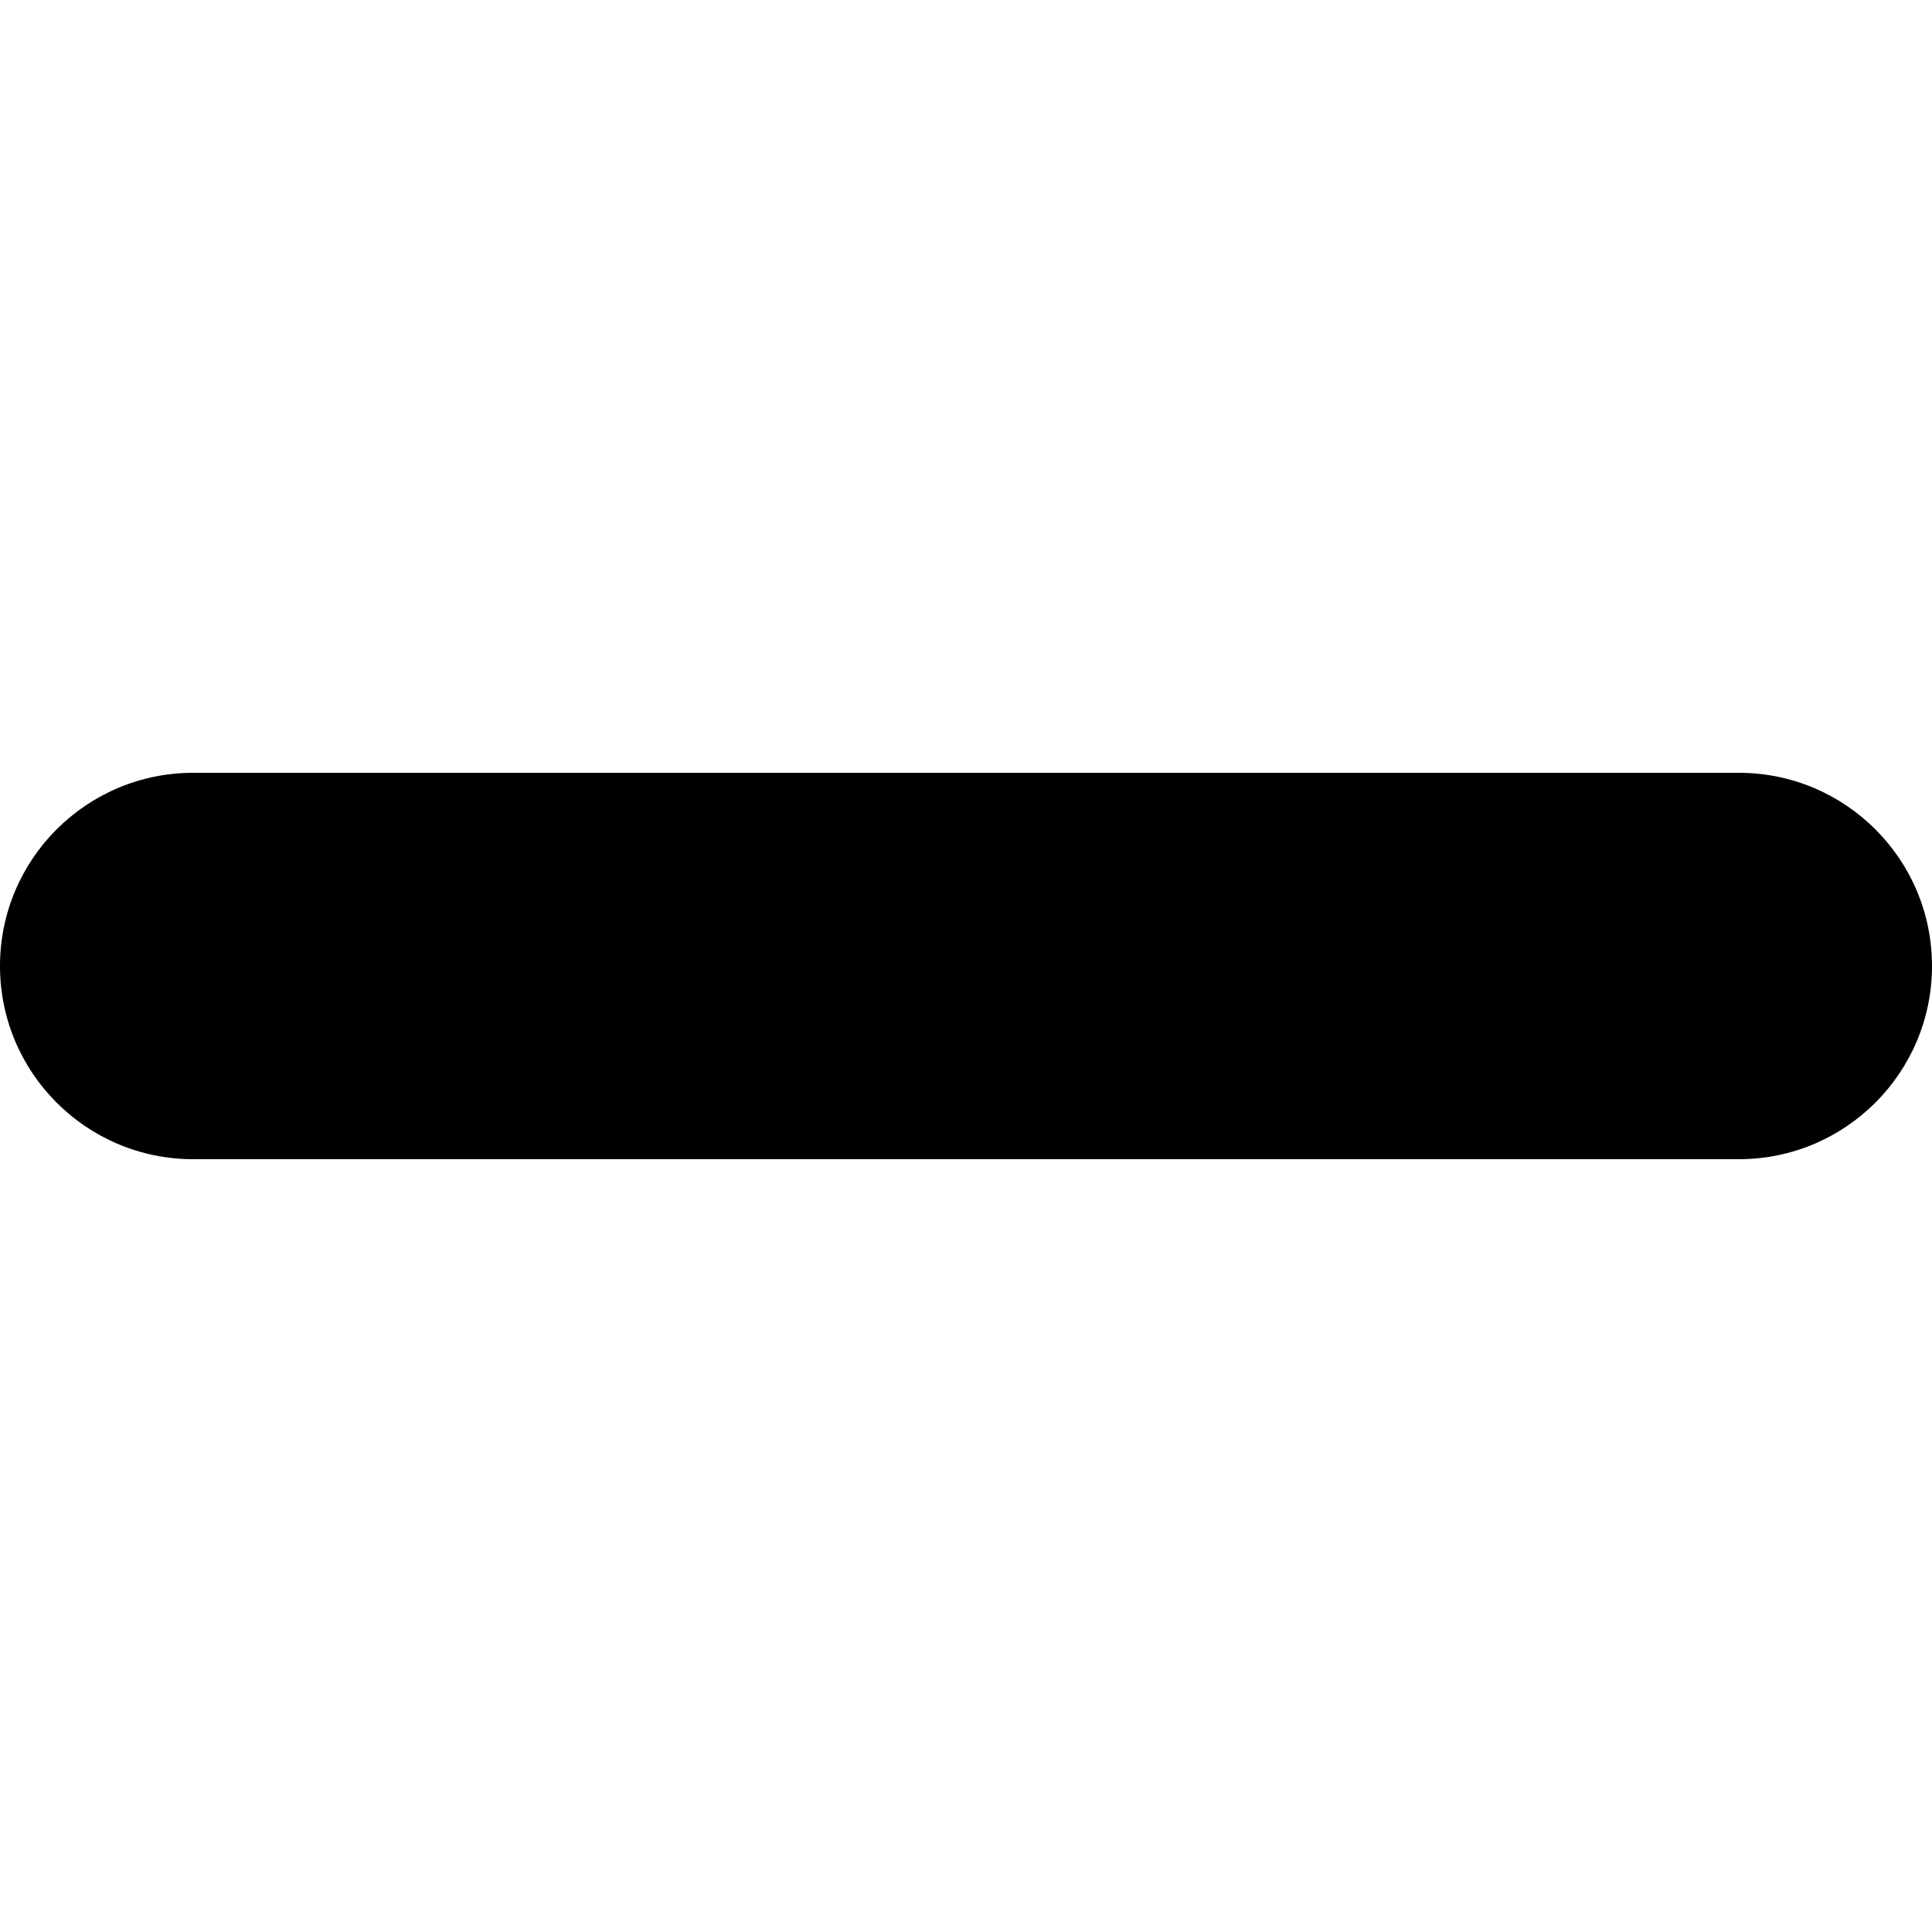
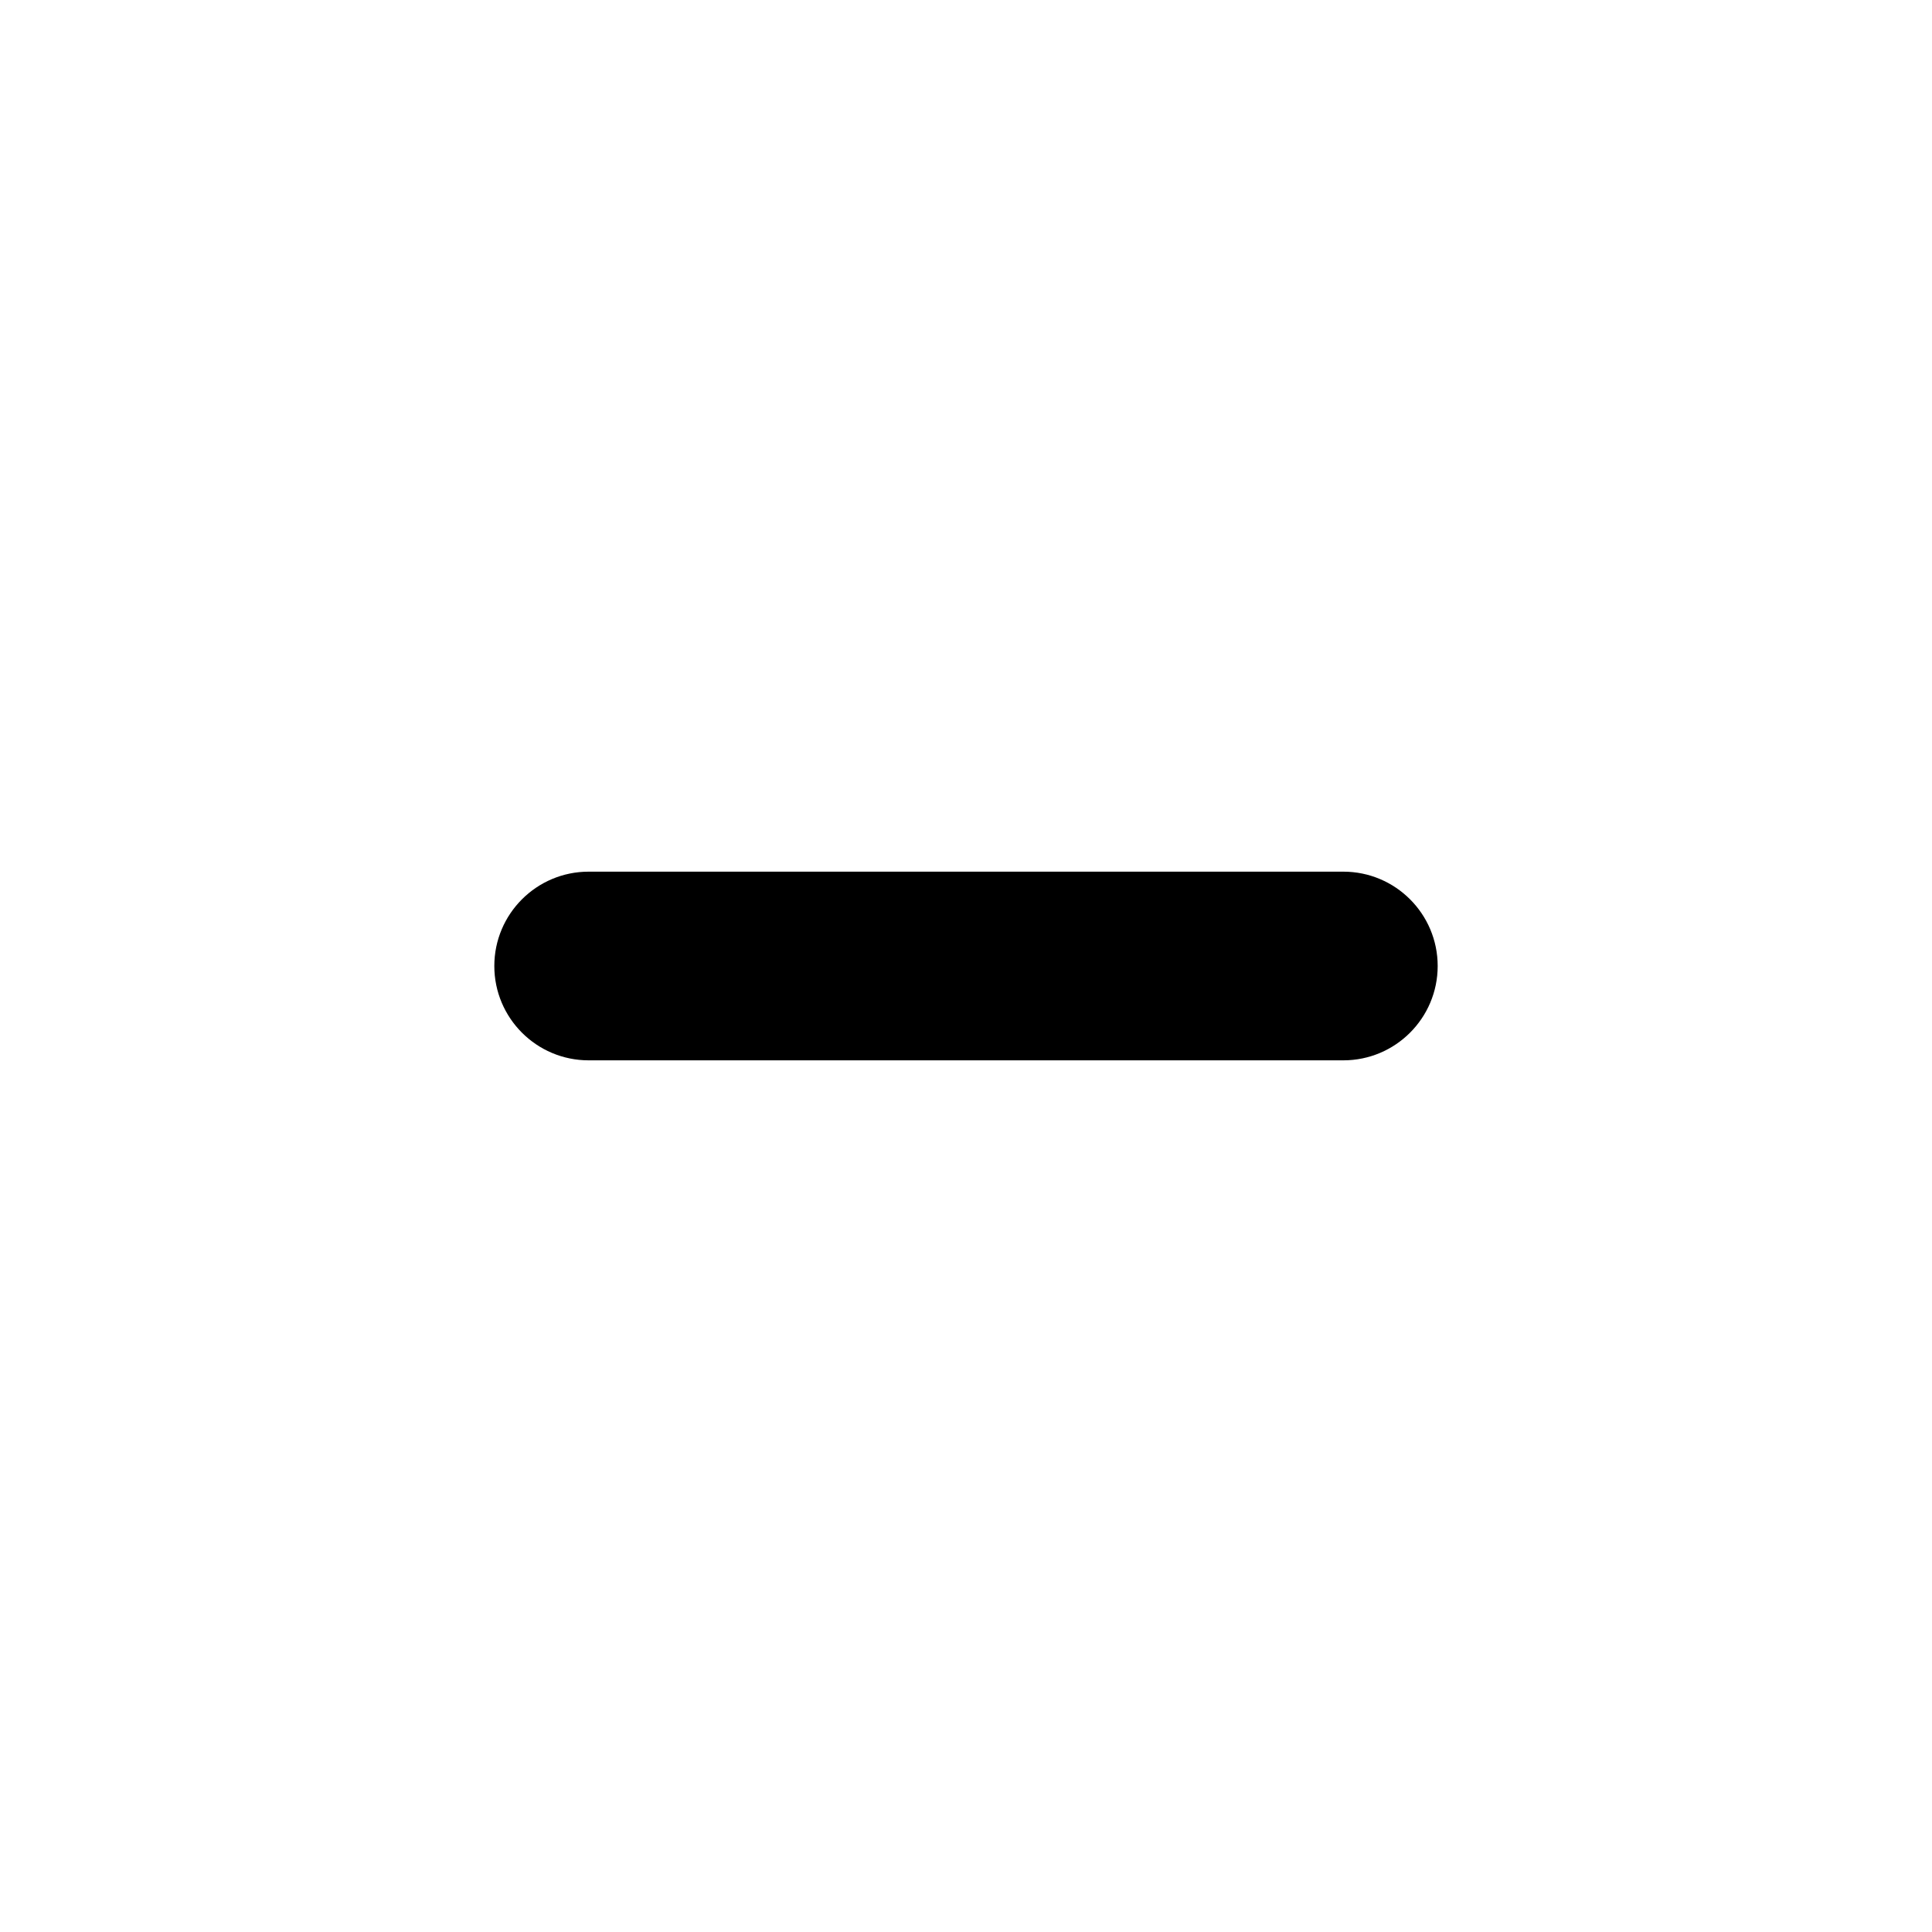
- <svg xmlns="http://www.w3.org/2000/svg" version="1.1" id="Layer_1" x="0px" y="0px" viewBox="0 0 250 250" style="enable-background:new 0 0 250 250;" xml:space="preserve">
+ <svg xmlns="http://www.w3.org/2000/svg" version="1.1" id="Layer_1" x="0px" y="0px" viewBox="-49 141 512 512" style="enable-background:new -49 141 512 512;" xml:space="preserve">
  <g>
-     <path d="M225,150H25c-13.807,0-25-11.193-25-25s11.193-25,25-25h200c13.807,0,25,11.193,25,25S238.807,150,225,150z" />
+     <path d="M307,422H107c-13.8,0-25-11.2-25-25s11.2-25,25-25h200c13.8,0,25,11.2,25,25S320.8,422,307,422z" />
  </g>
-   <g>
- </g>
-   <g>
- </g>
-   <g>
- </g>
-   <g>
- </g>
-   <g>
- </g>
-   <g>
- </g>
-   <g>
- </g>
-   <g>
- </g>
-   <g>
- </g>
-   <g>
- </g>
-   <g>
- </g>
-   <g>
- </g>
-   <g>
- </g>
-   <g>
- </g>
-   <g>
- </g>
</svg>
